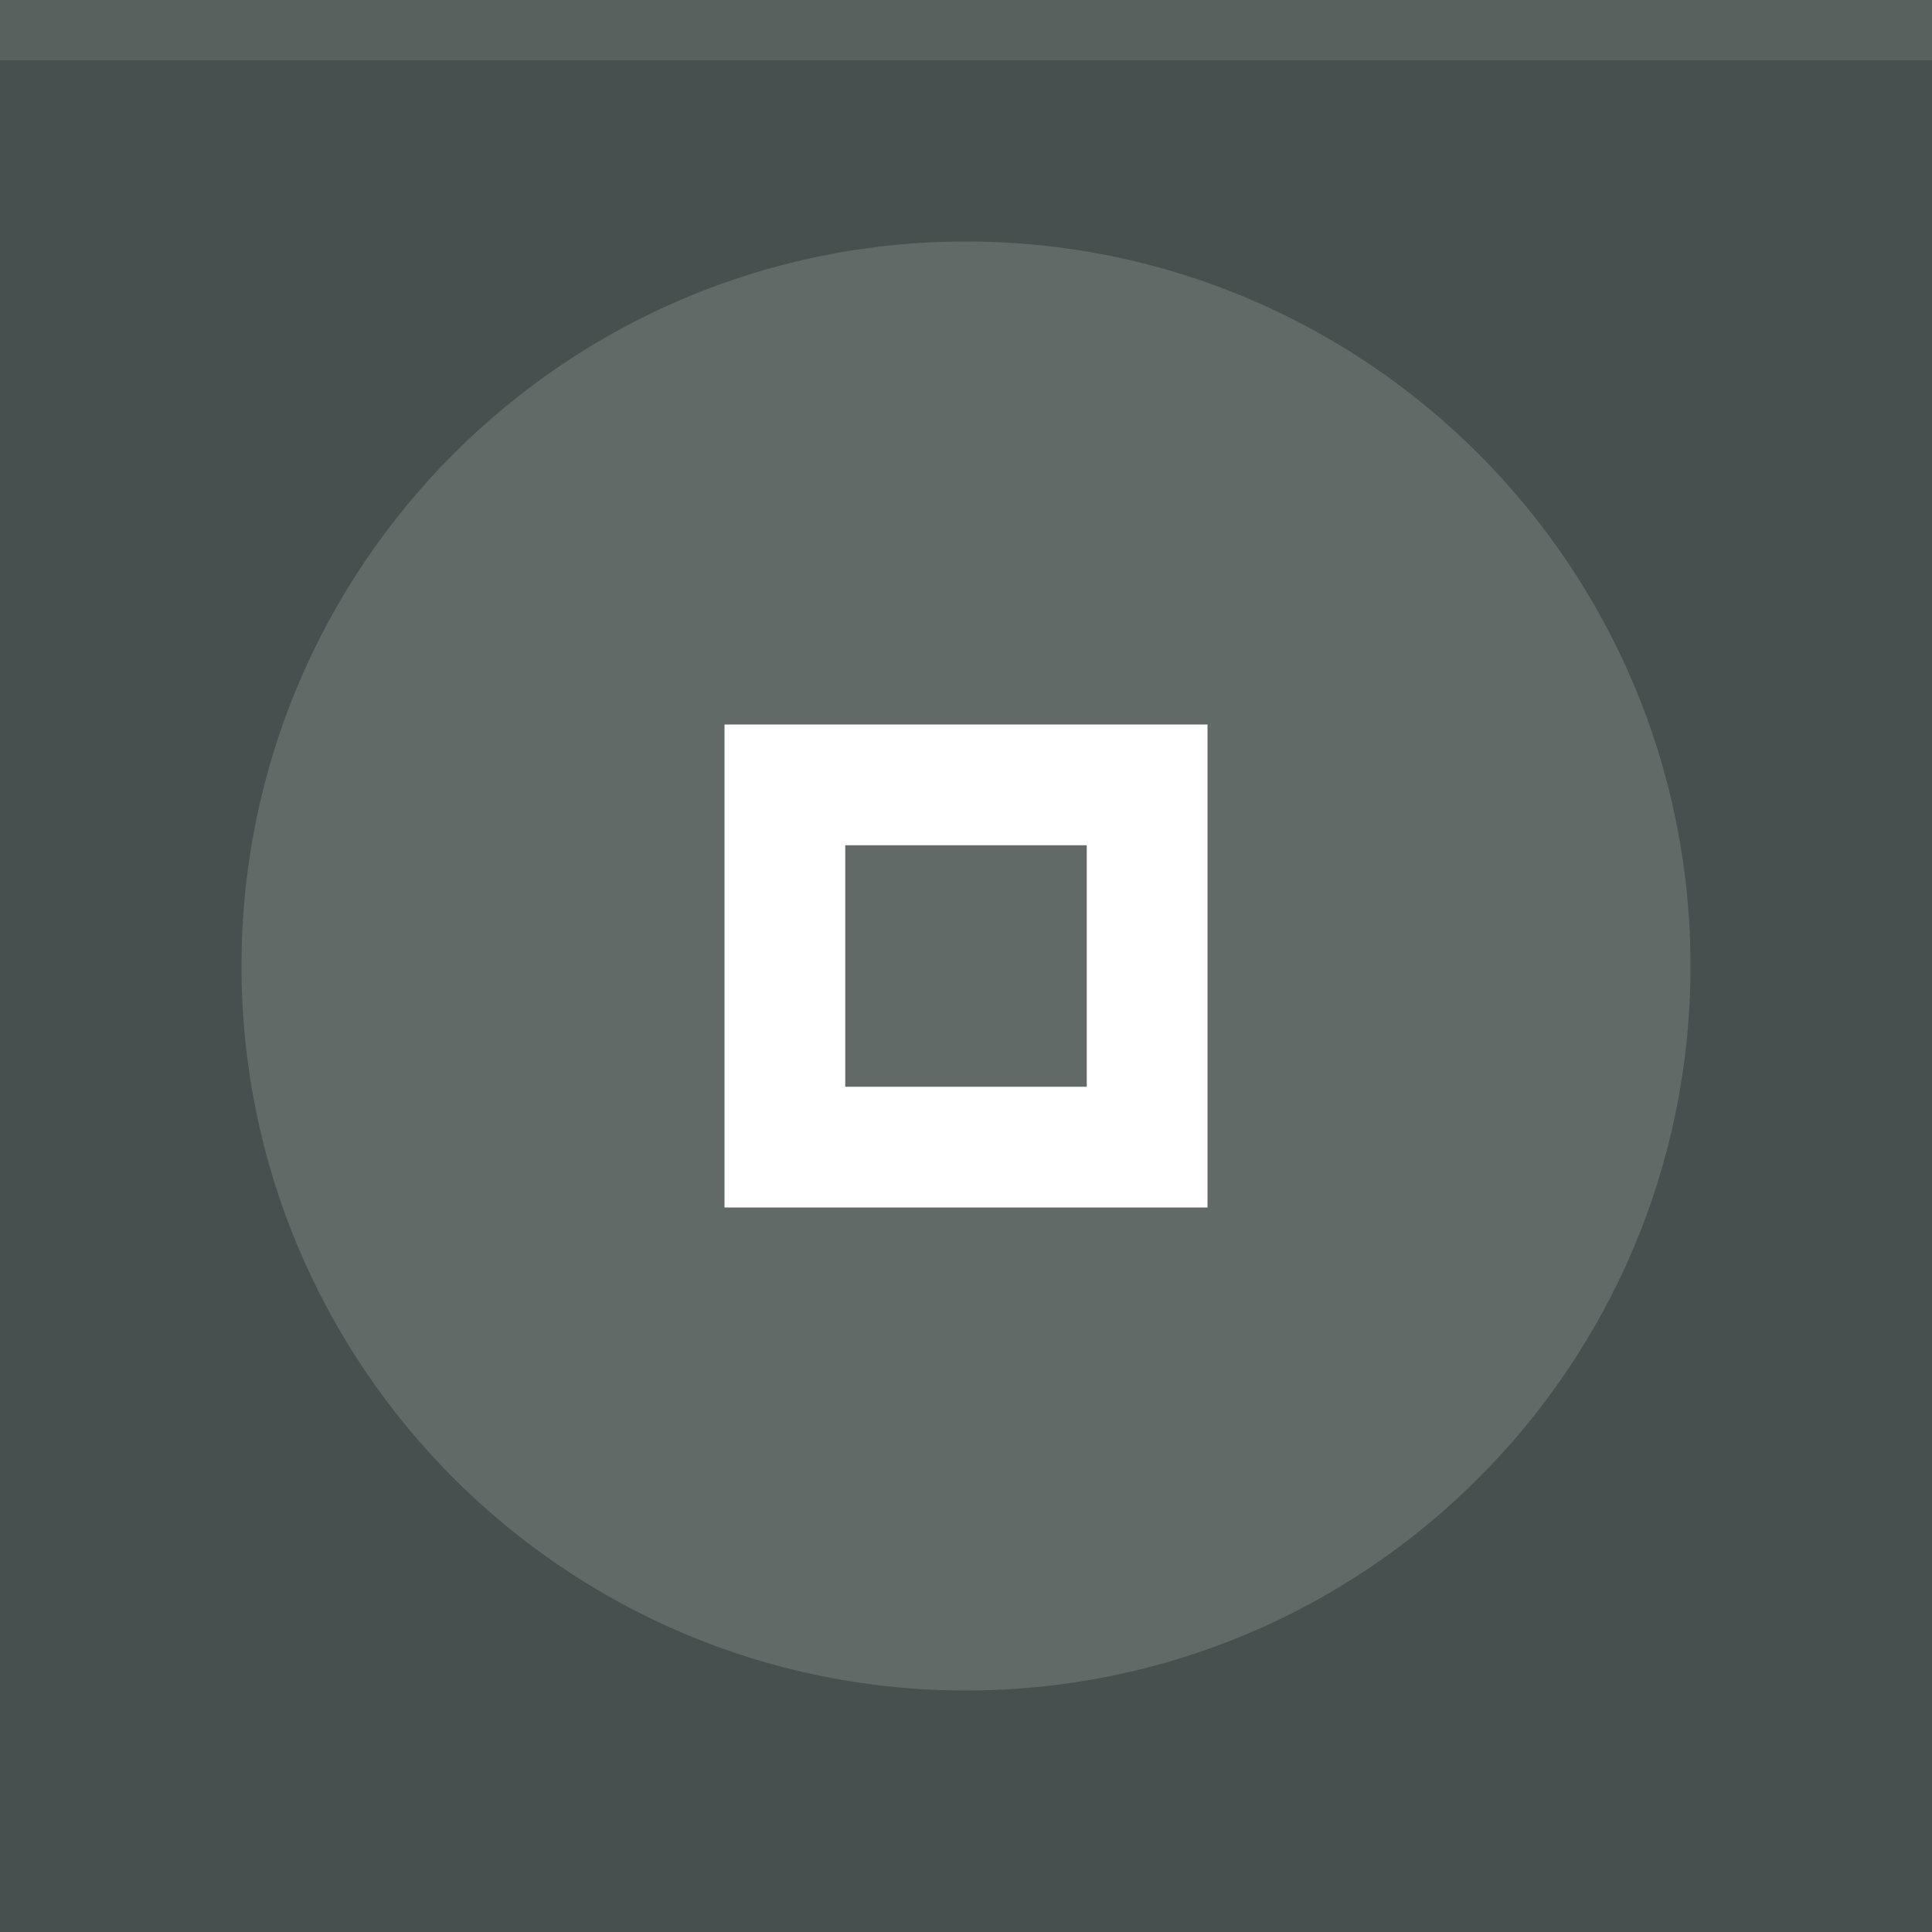
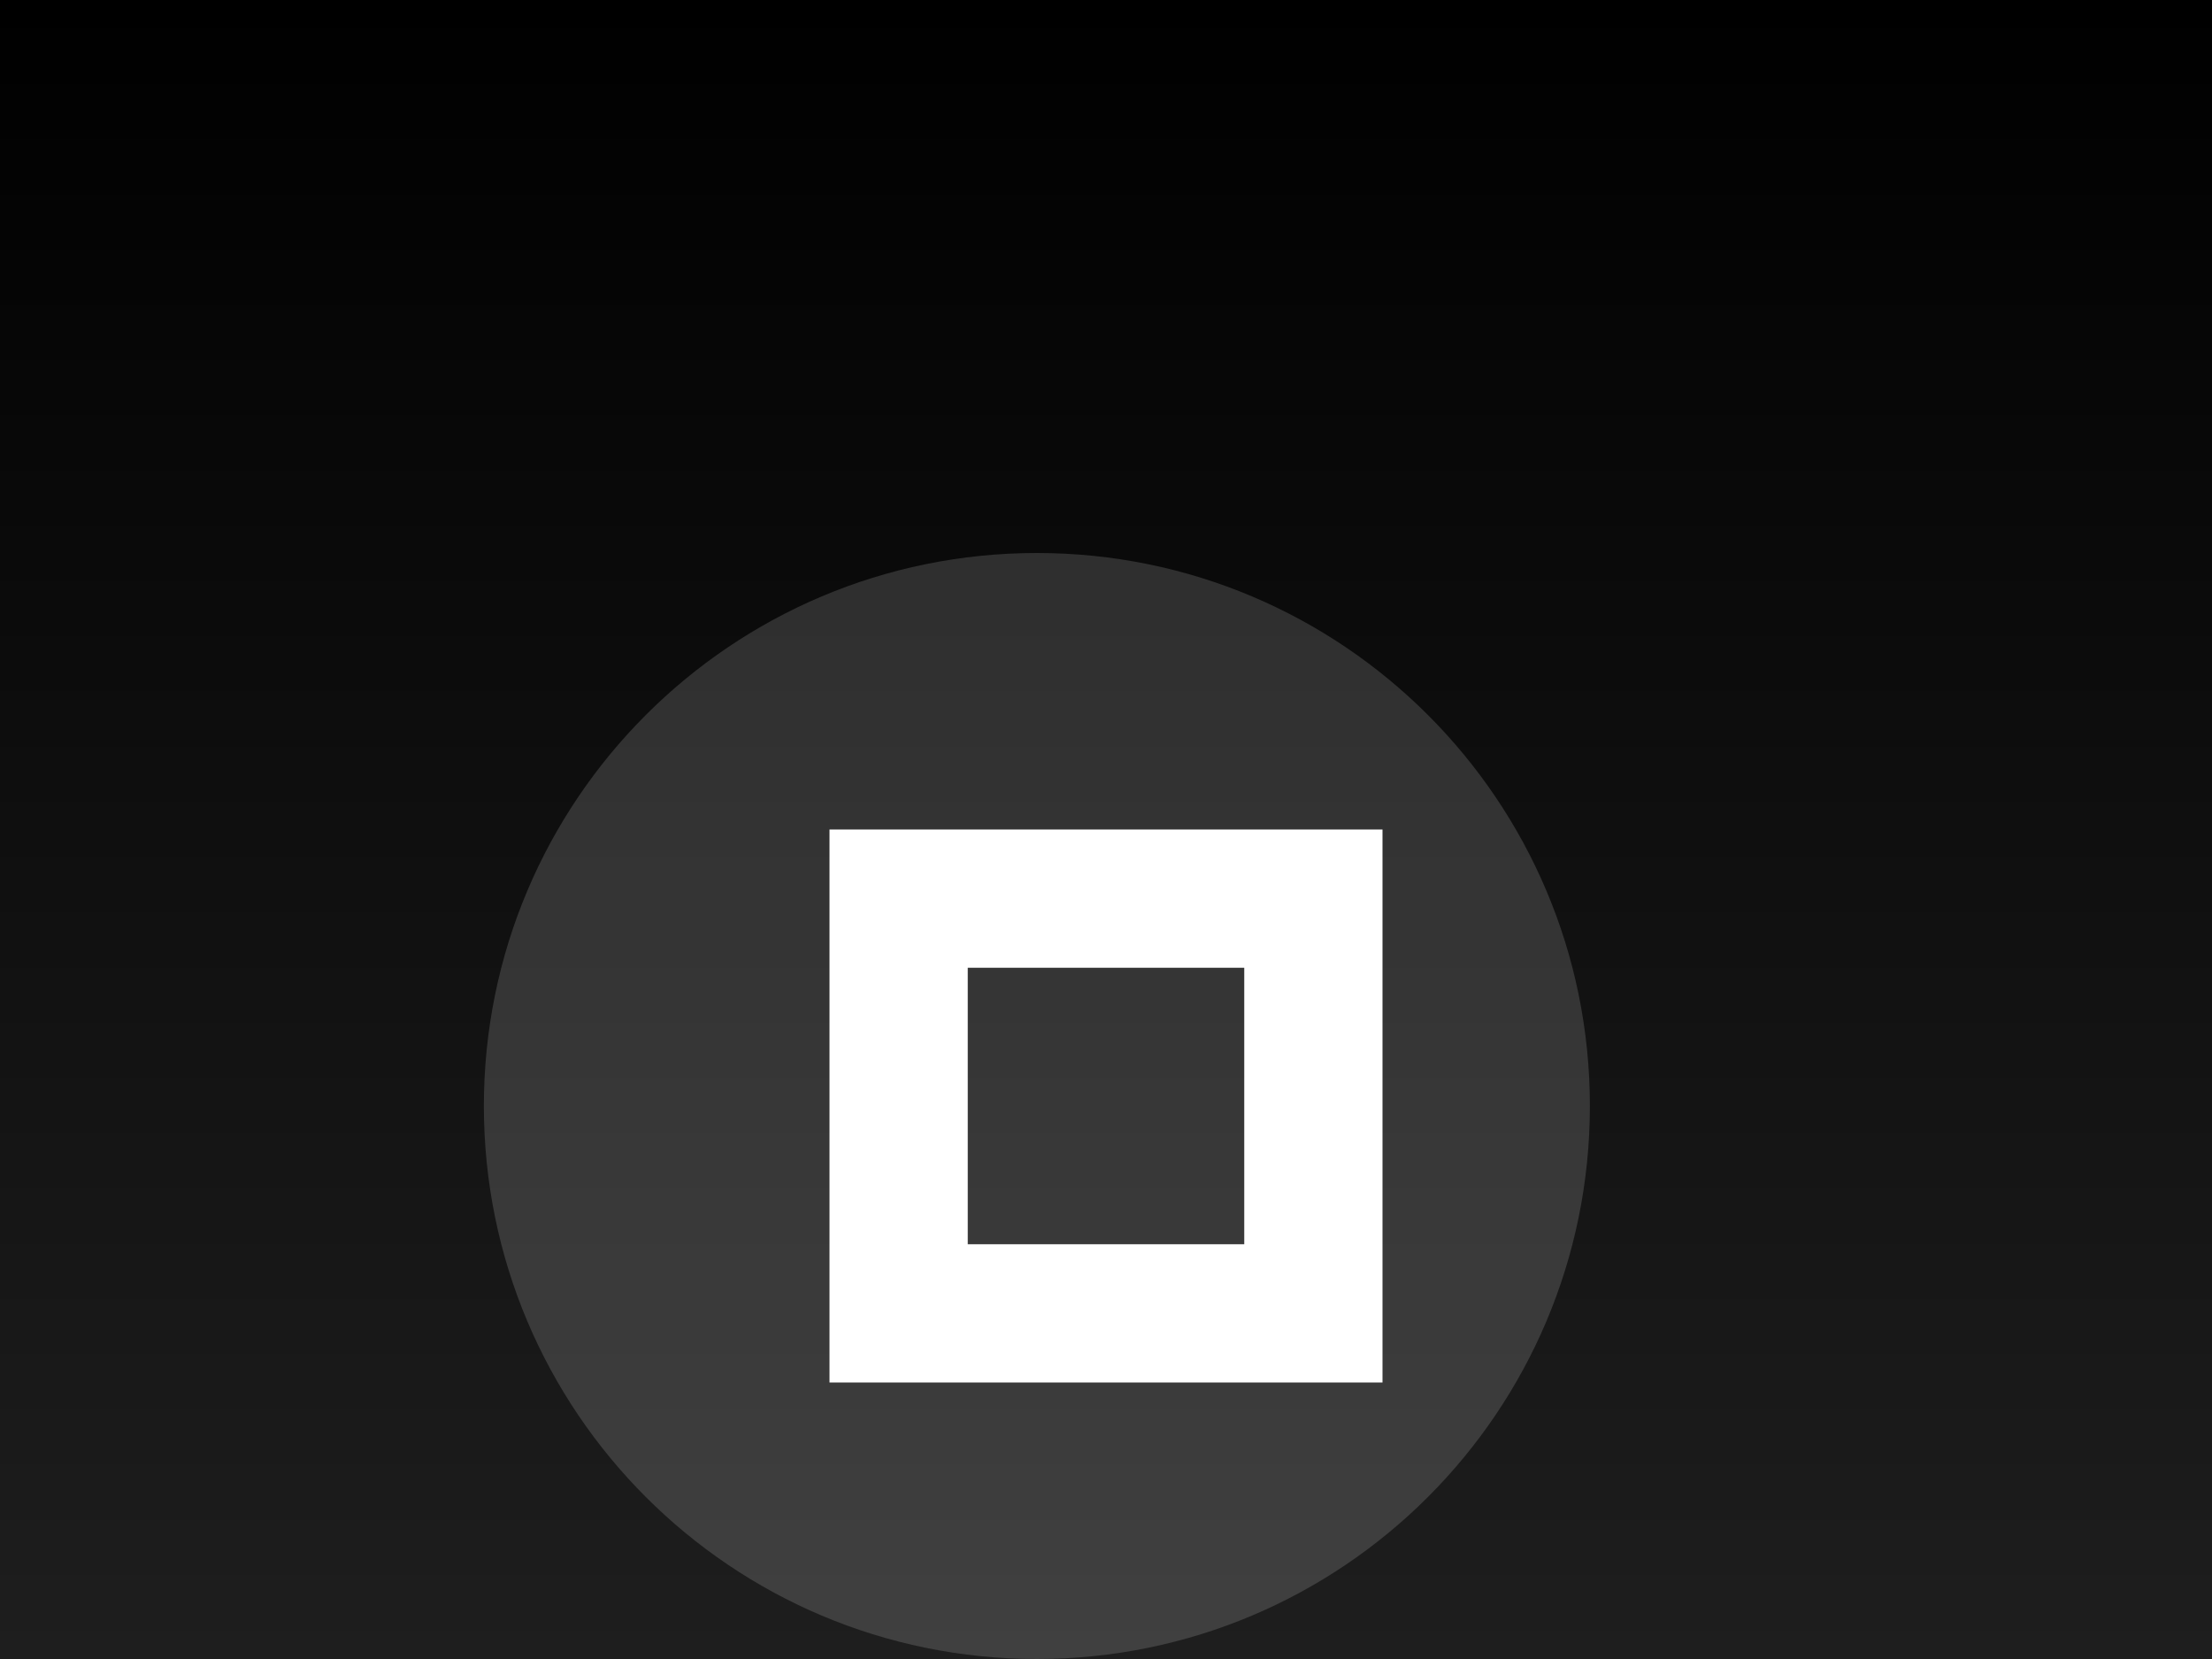
- <svg xmlns="http://www.w3.org/2000/svg" width="32" height="32" viewBox="0 0 32 32">
-   <rect width="32" height="32" fill="#47504e" />
-   <rect width="32" height="1" fill="#FFFFFF" fill-opacity="0.1" />
+ <svg xmlns="http://www.w3.org/2000/svg" width="32" height="24" viewBox="0 0 32 24">
+   <defs>
+     <linearGradient id="gradientTheme" x1="0%" y1="0%" x2="0%" y2="100%">
+       <stop offset="0%" style="stop-color: #000000;stop-opacity:1" />
+       <stop offset="100%" style="stop-color: #1E1E1E;stop-opacity:1" />
+     </linearGradient>
+   </defs>
+   <rect width="32" height="24" fill="url(#gradientTheme)" />
  <g fill="#FFFFFF">
-     <circle cx="16" cy="16" r="12" opacity="0.15" />
+     <circle cx="15" cy="16" r="8" opacity="0.15" />
    <path d="m12 12v8h8v-8zm2 2h4v4h-4z" />
  </g>
</svg>
